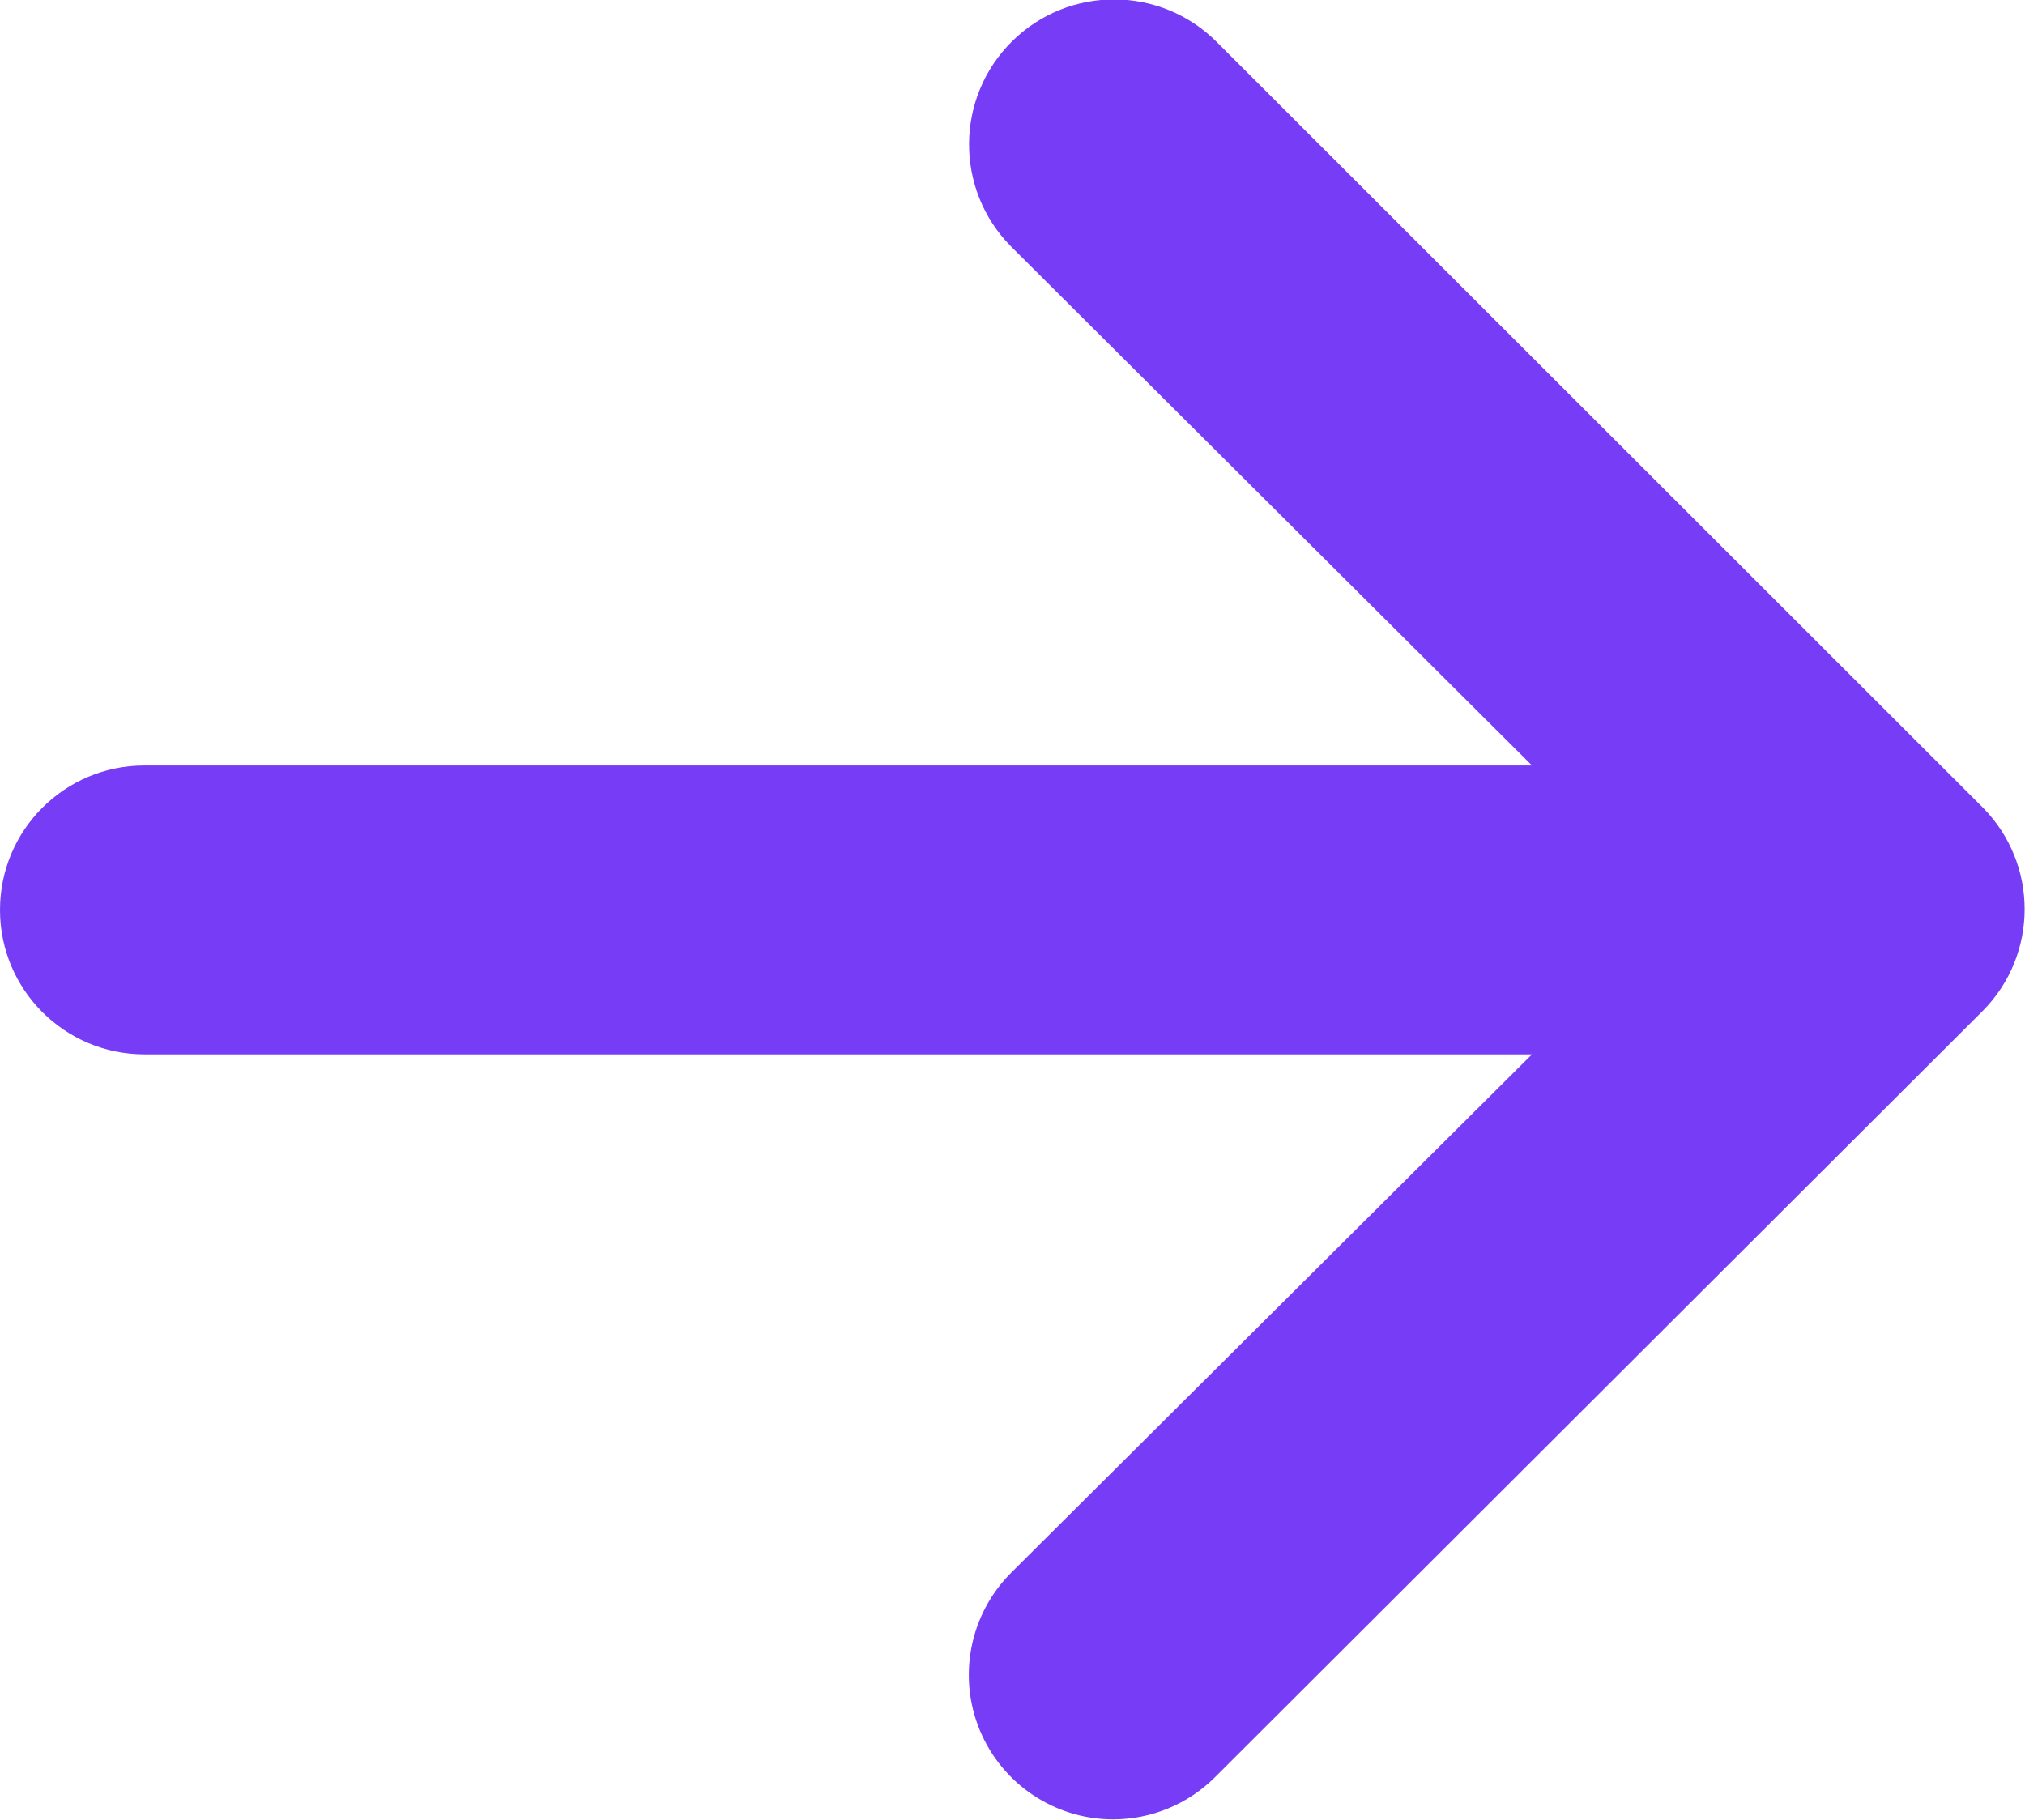
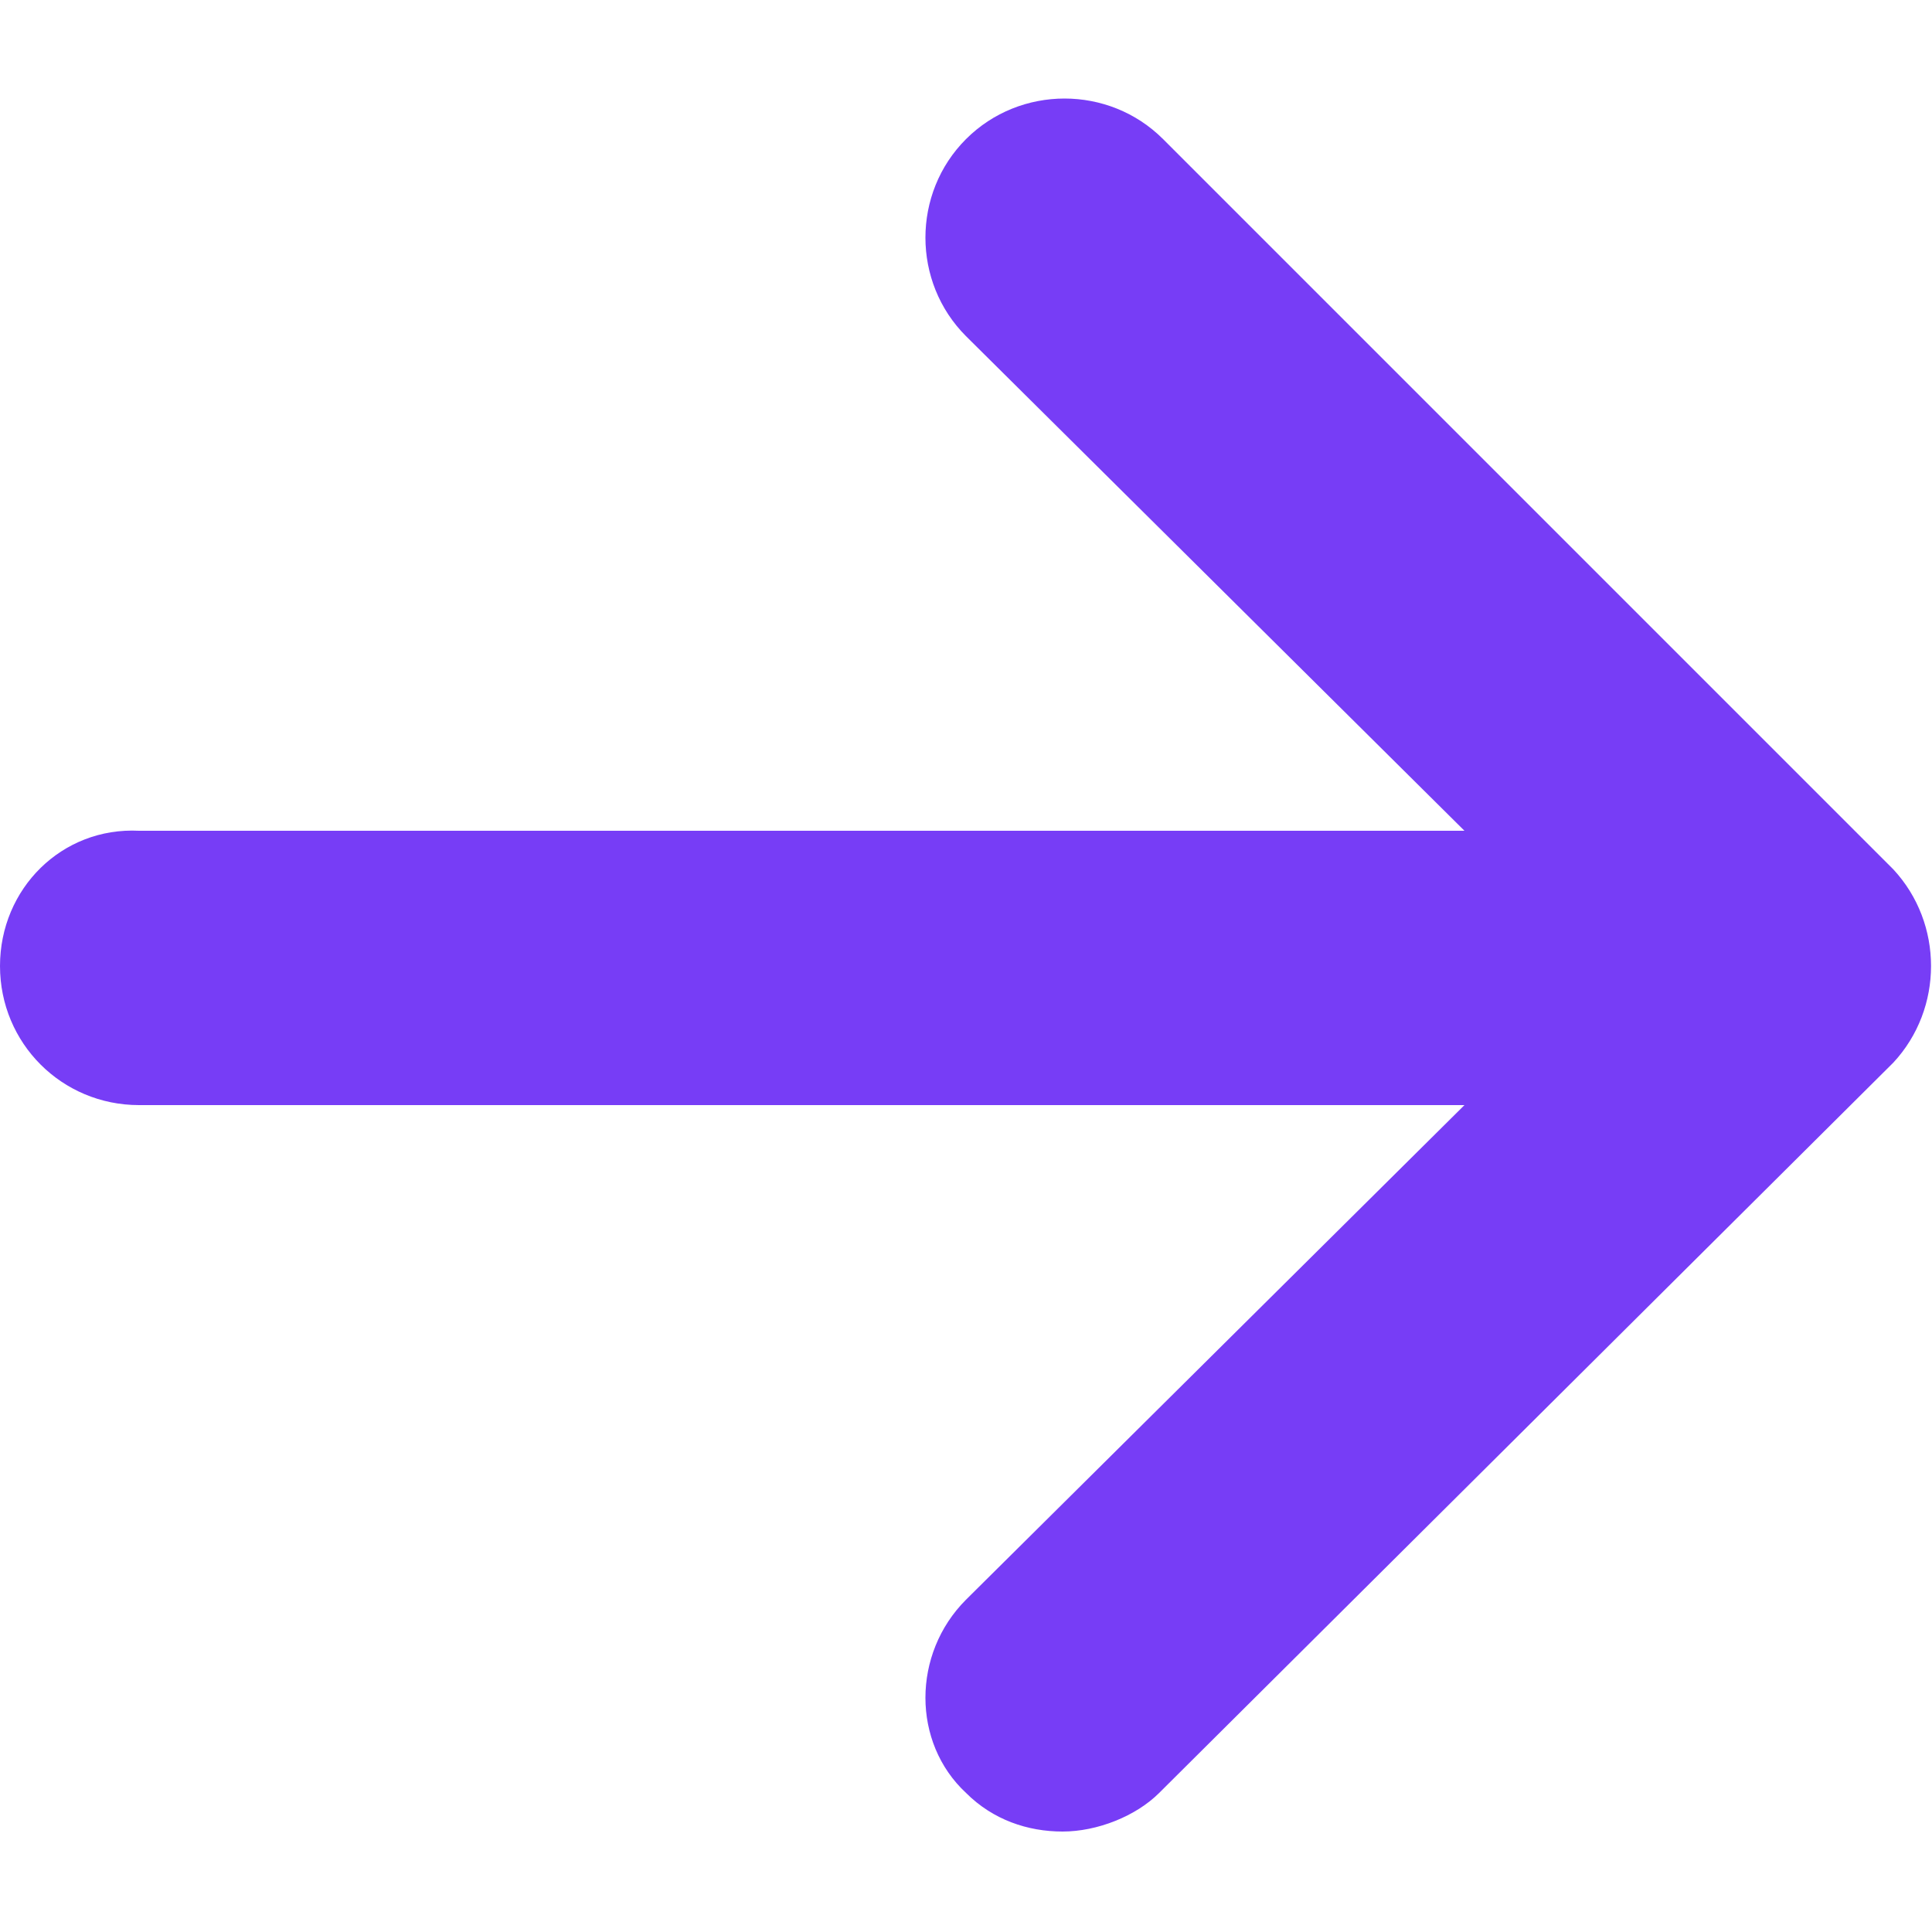
- <svg xmlns="http://www.w3.org/2000/svg" viewBox="0 0 42.06 37.79">
-   <defs>
-     <style>.cls-1{fill:#773df6;}</style>
-   </defs>
-   <g id="레이어_2" data-name="레이어 2">
-     <g id="레이어_1-2" data-name="레이어 1">
-       <path class="cls-1" d="M41.18,16.77,25.28.88A3,3,0,0,0,21,5.12L31.82,15.9H3a3,3,0,0,0,0,6H31.82L21,32.67a3,3,0,0,0,2.12,5.12,3,3,0,0,0,2.12-.88L41.18,21A3,3,0,0,0,41.18,16.77Z" />
+ <svg xmlns="http://www.w3.org/2000/svg" version="1.1" id="레이어_1" x="0px" y="0px" viewBox="0 0 50 50" style="enable-background:new 0 0 50 50;" xml:space="preserve">
+   <style type="text/css">
+ 	.st0{fill:#773DF6;}
+ </style>
+   <g id="레이어_2_1_">
+     <g id="레이어_1-2">
+       <path class="st0" d="M49,22.5L30.1,3.6c-1.4-1.4-3.7-1.4-5.1,0c-1.4,1.4-1.4,3.7,0,5.1l12.9,12.8H3.6C1.6,21.4,0,23,0,25    s1.6,3.6,3.6,3.6h34.3L25,41.4c-1.4,1.4-1.4,3.7,0,5c0.7,0.7,1.6,1,2.5,1c0.9,0,1.9-0.4,2.5-1l19-18.9    C50.3,26.1,50.3,23.9,49,22.5z" />
    </g>
  </g>
</svg>
